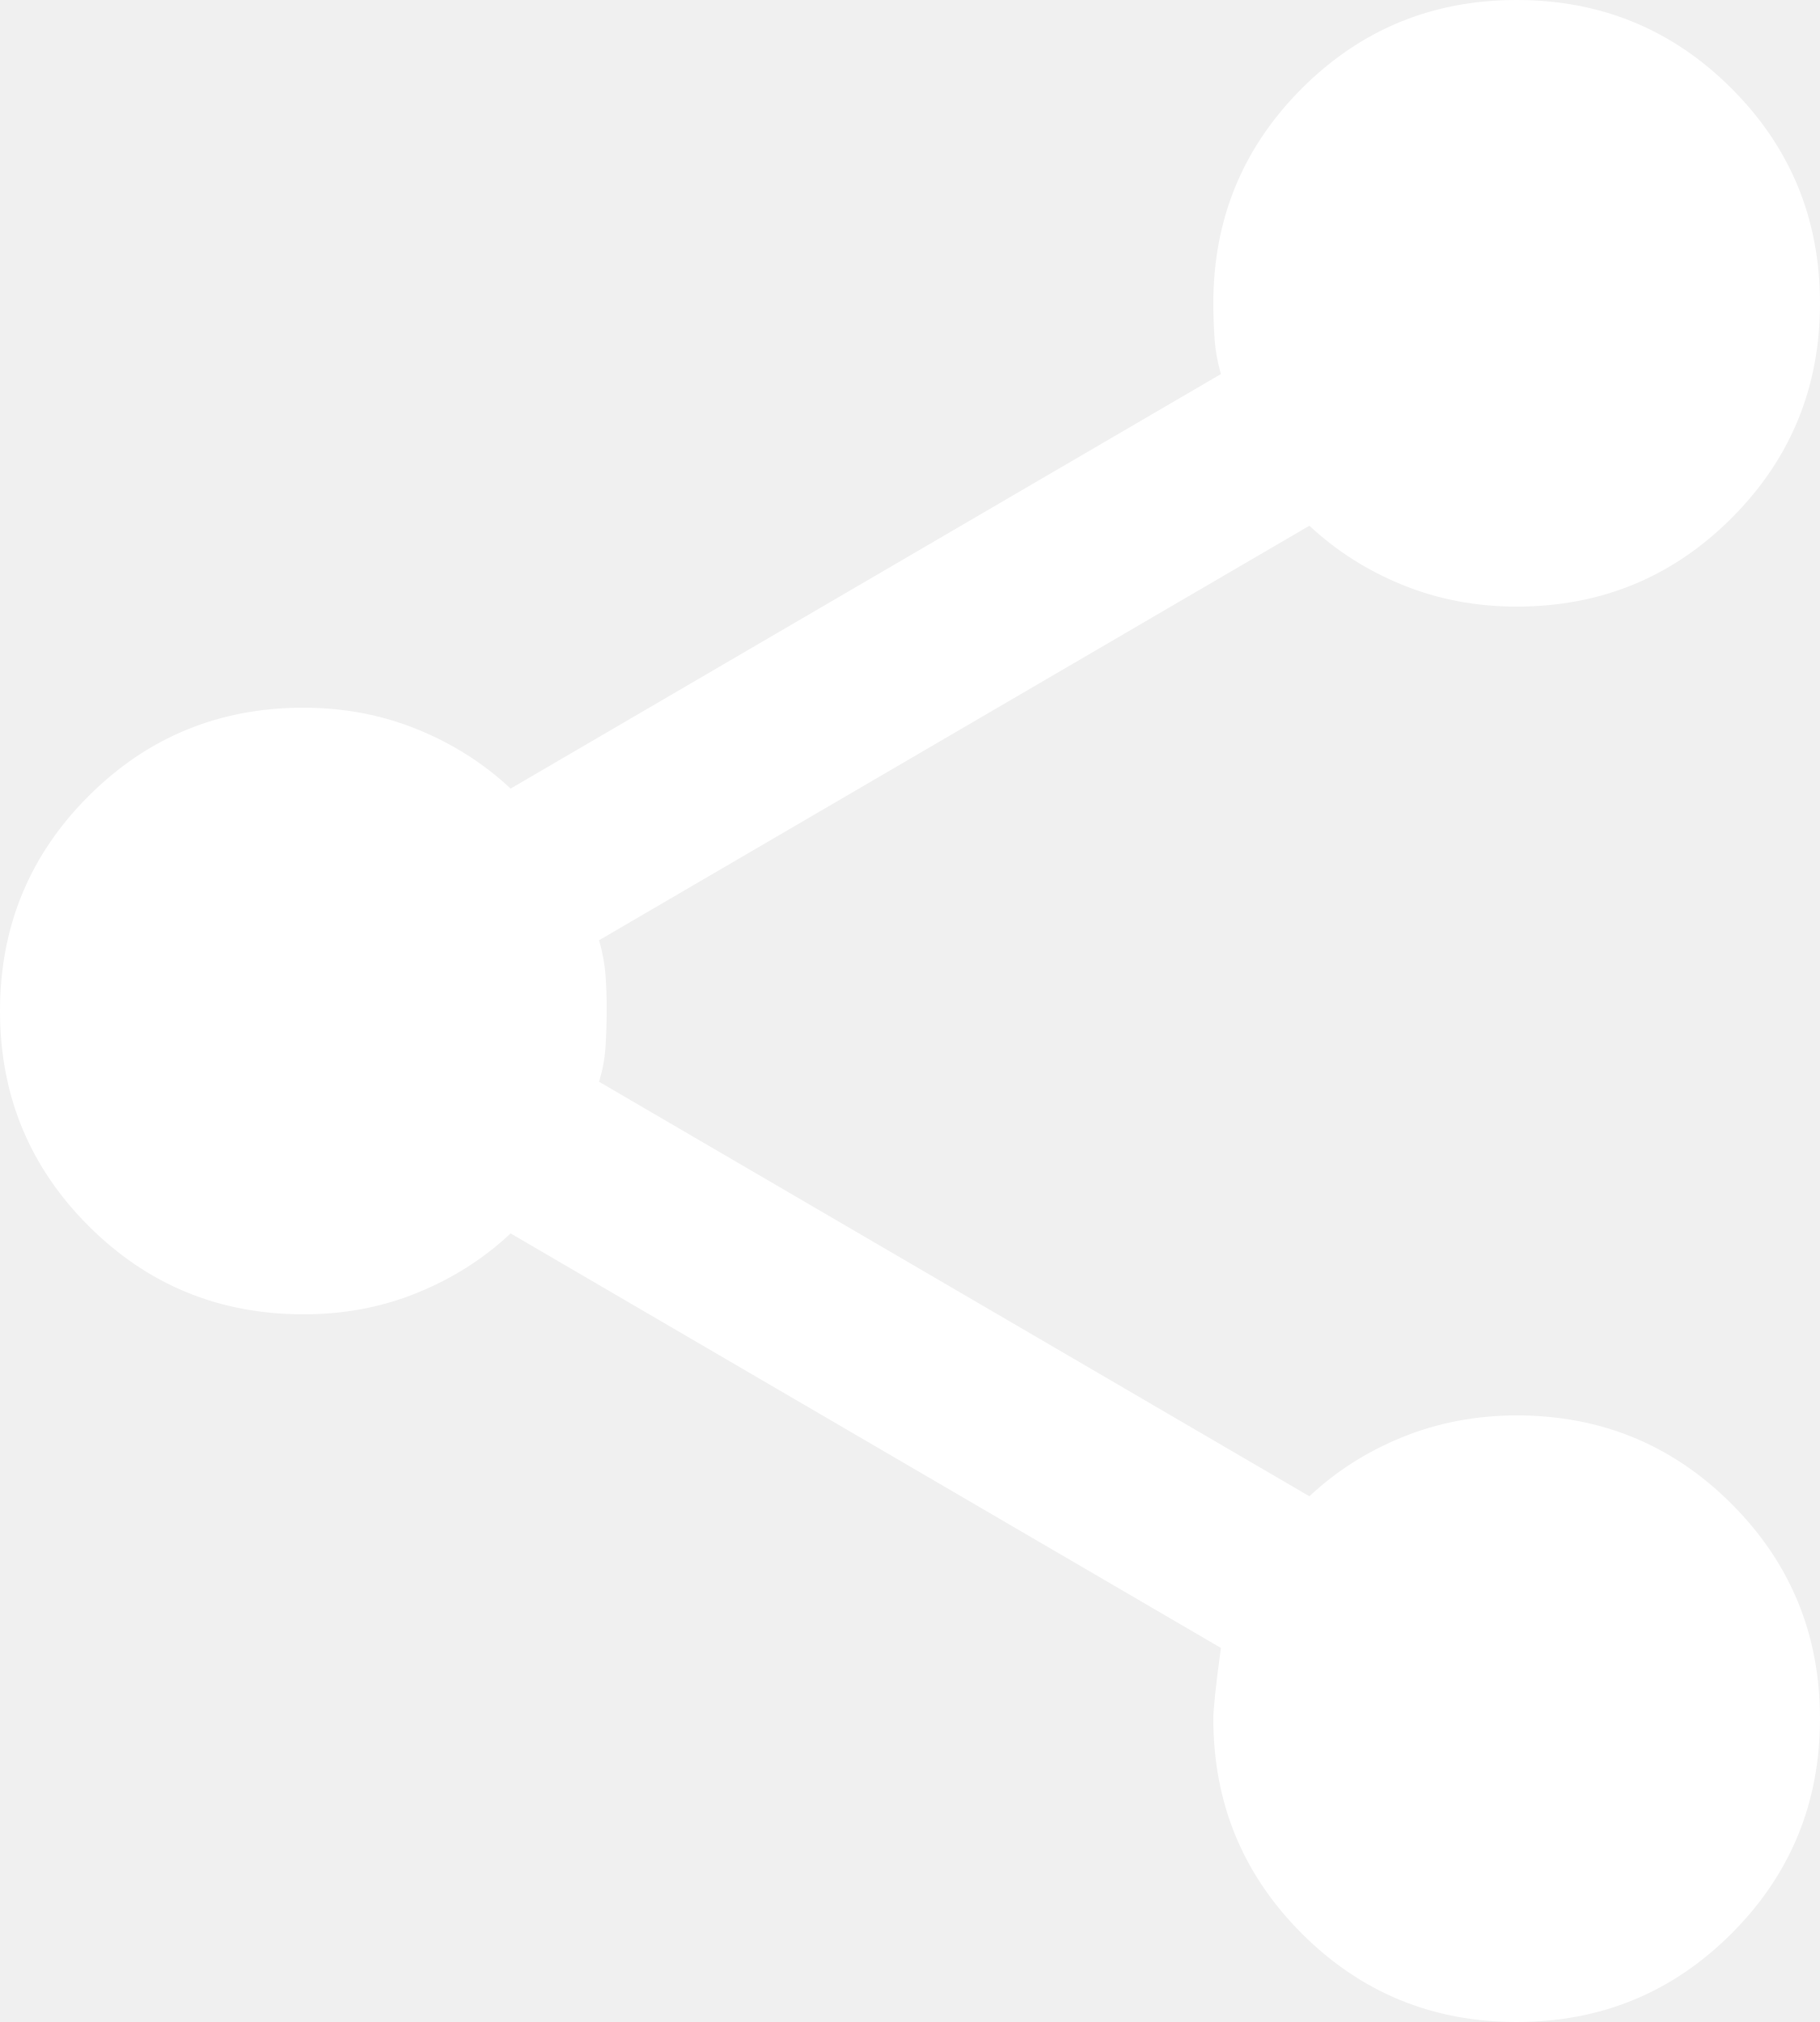
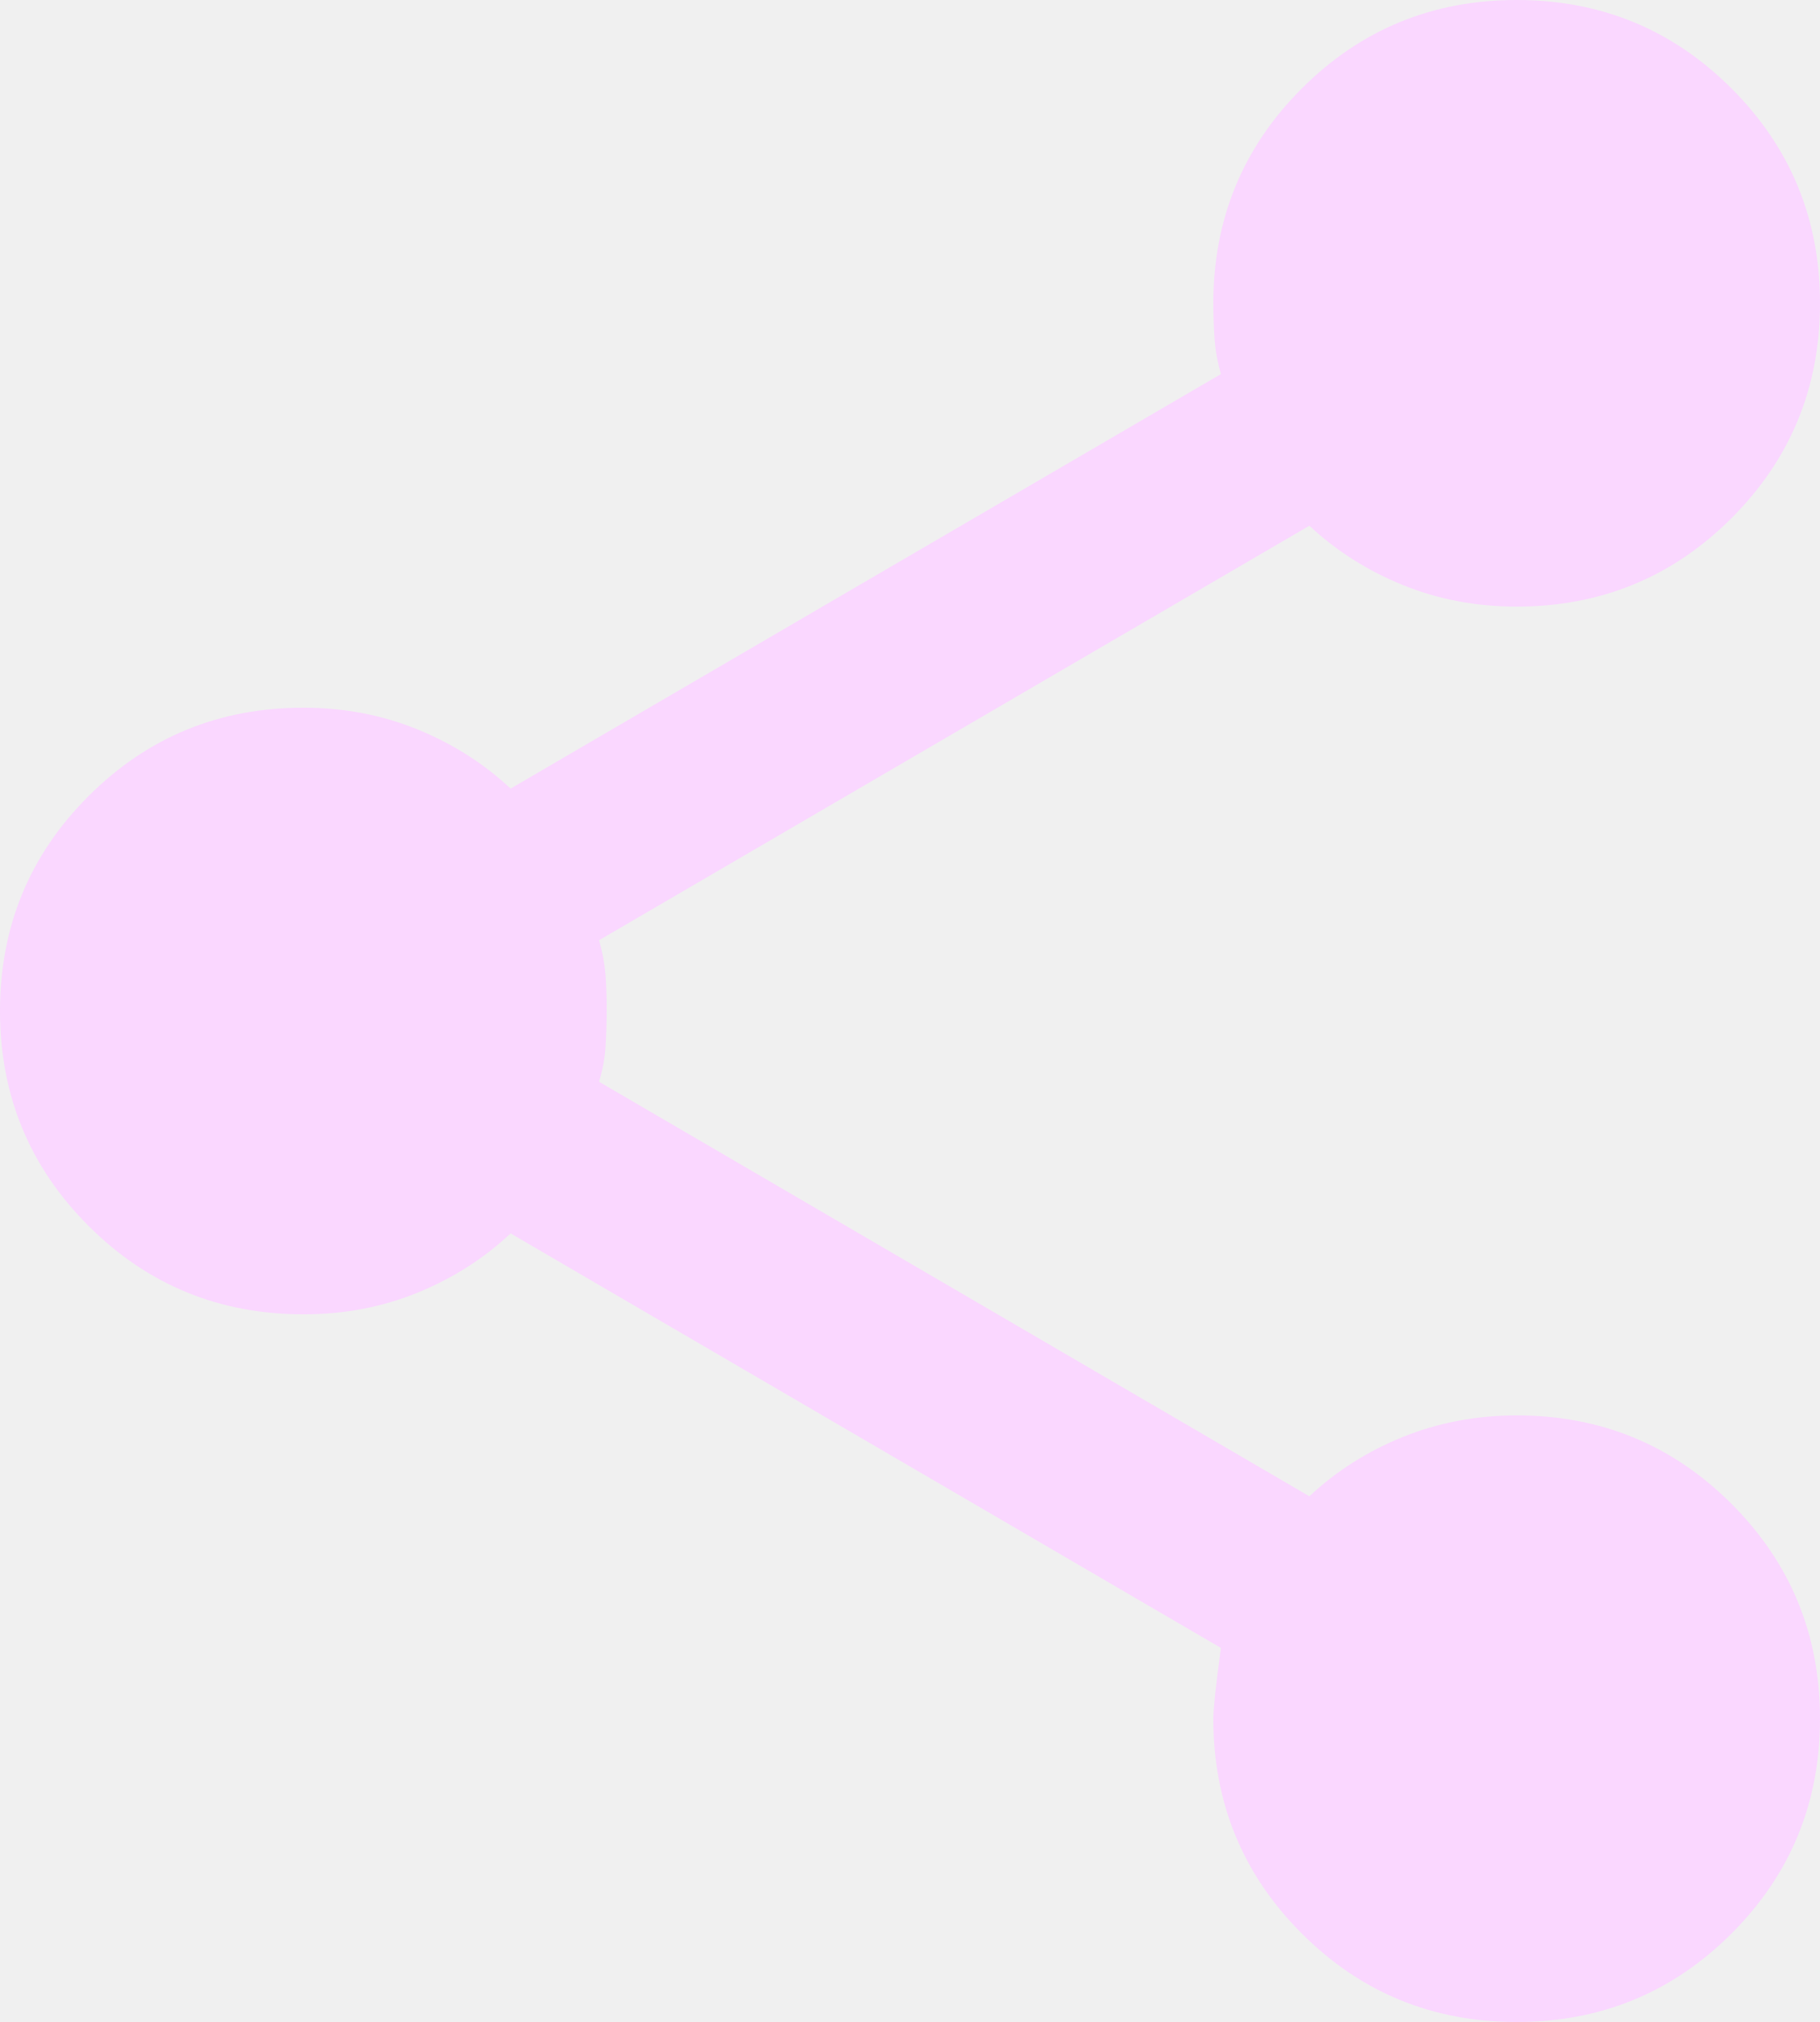
<svg xmlns="http://www.w3.org/2000/svg" viewBox="2 2 18 20">
-   <path fill="white" d="M17 22q-1.25 0-2.125-.875T14 19q0-.15.075-.7L7.05 14.2q-.4.375-.925.588T5 15q-1.25 0-2.125-.875T2 12t.875-2.125T5 9q.6 0 1.125.213t.925.587l7.025-4.1q-.05-.175-.062-.337T14 5q0-1.25.875-2.125T17 2t2.125.875T20 5t-.875 2.125T17 8q-.6 0-1.125-.213T14.95 7.2l-7.025 4.1q.05.175.063.338T8 12t-.012.363t-.063.337l7.025 4.1q.4-.375.925-.587T17 16q1.25 0 2.125.875T20 19t-.875 2.125T17 22" />
+   <path fill="#fad7ff" d="M17 22q-1.25 0-2.125-.875T14 19q0-.15.075-.7L7.05 14.2q-.4.375-.925.588T5 15q-1.25 0-2.125-.875T2 12t.875-2.125T5 9q.6 0 1.125.213t.925.587l7.025-4.1q-.05-.175-.062-.337T14 5q0-1.25.875-2.125T17 2t2.125.875T20 5t-.875 2.125T17 8q-.6 0-1.125-.213T14.95 7.2l-7.025 4.1q.05.175.063.338T8 12t-.012.363t-.063.337l7.025 4.1q.4-.375.925-.587T17 16q1.25 0 2.125.875T20 19t-.875 2.125T17 22" />
</svg>
